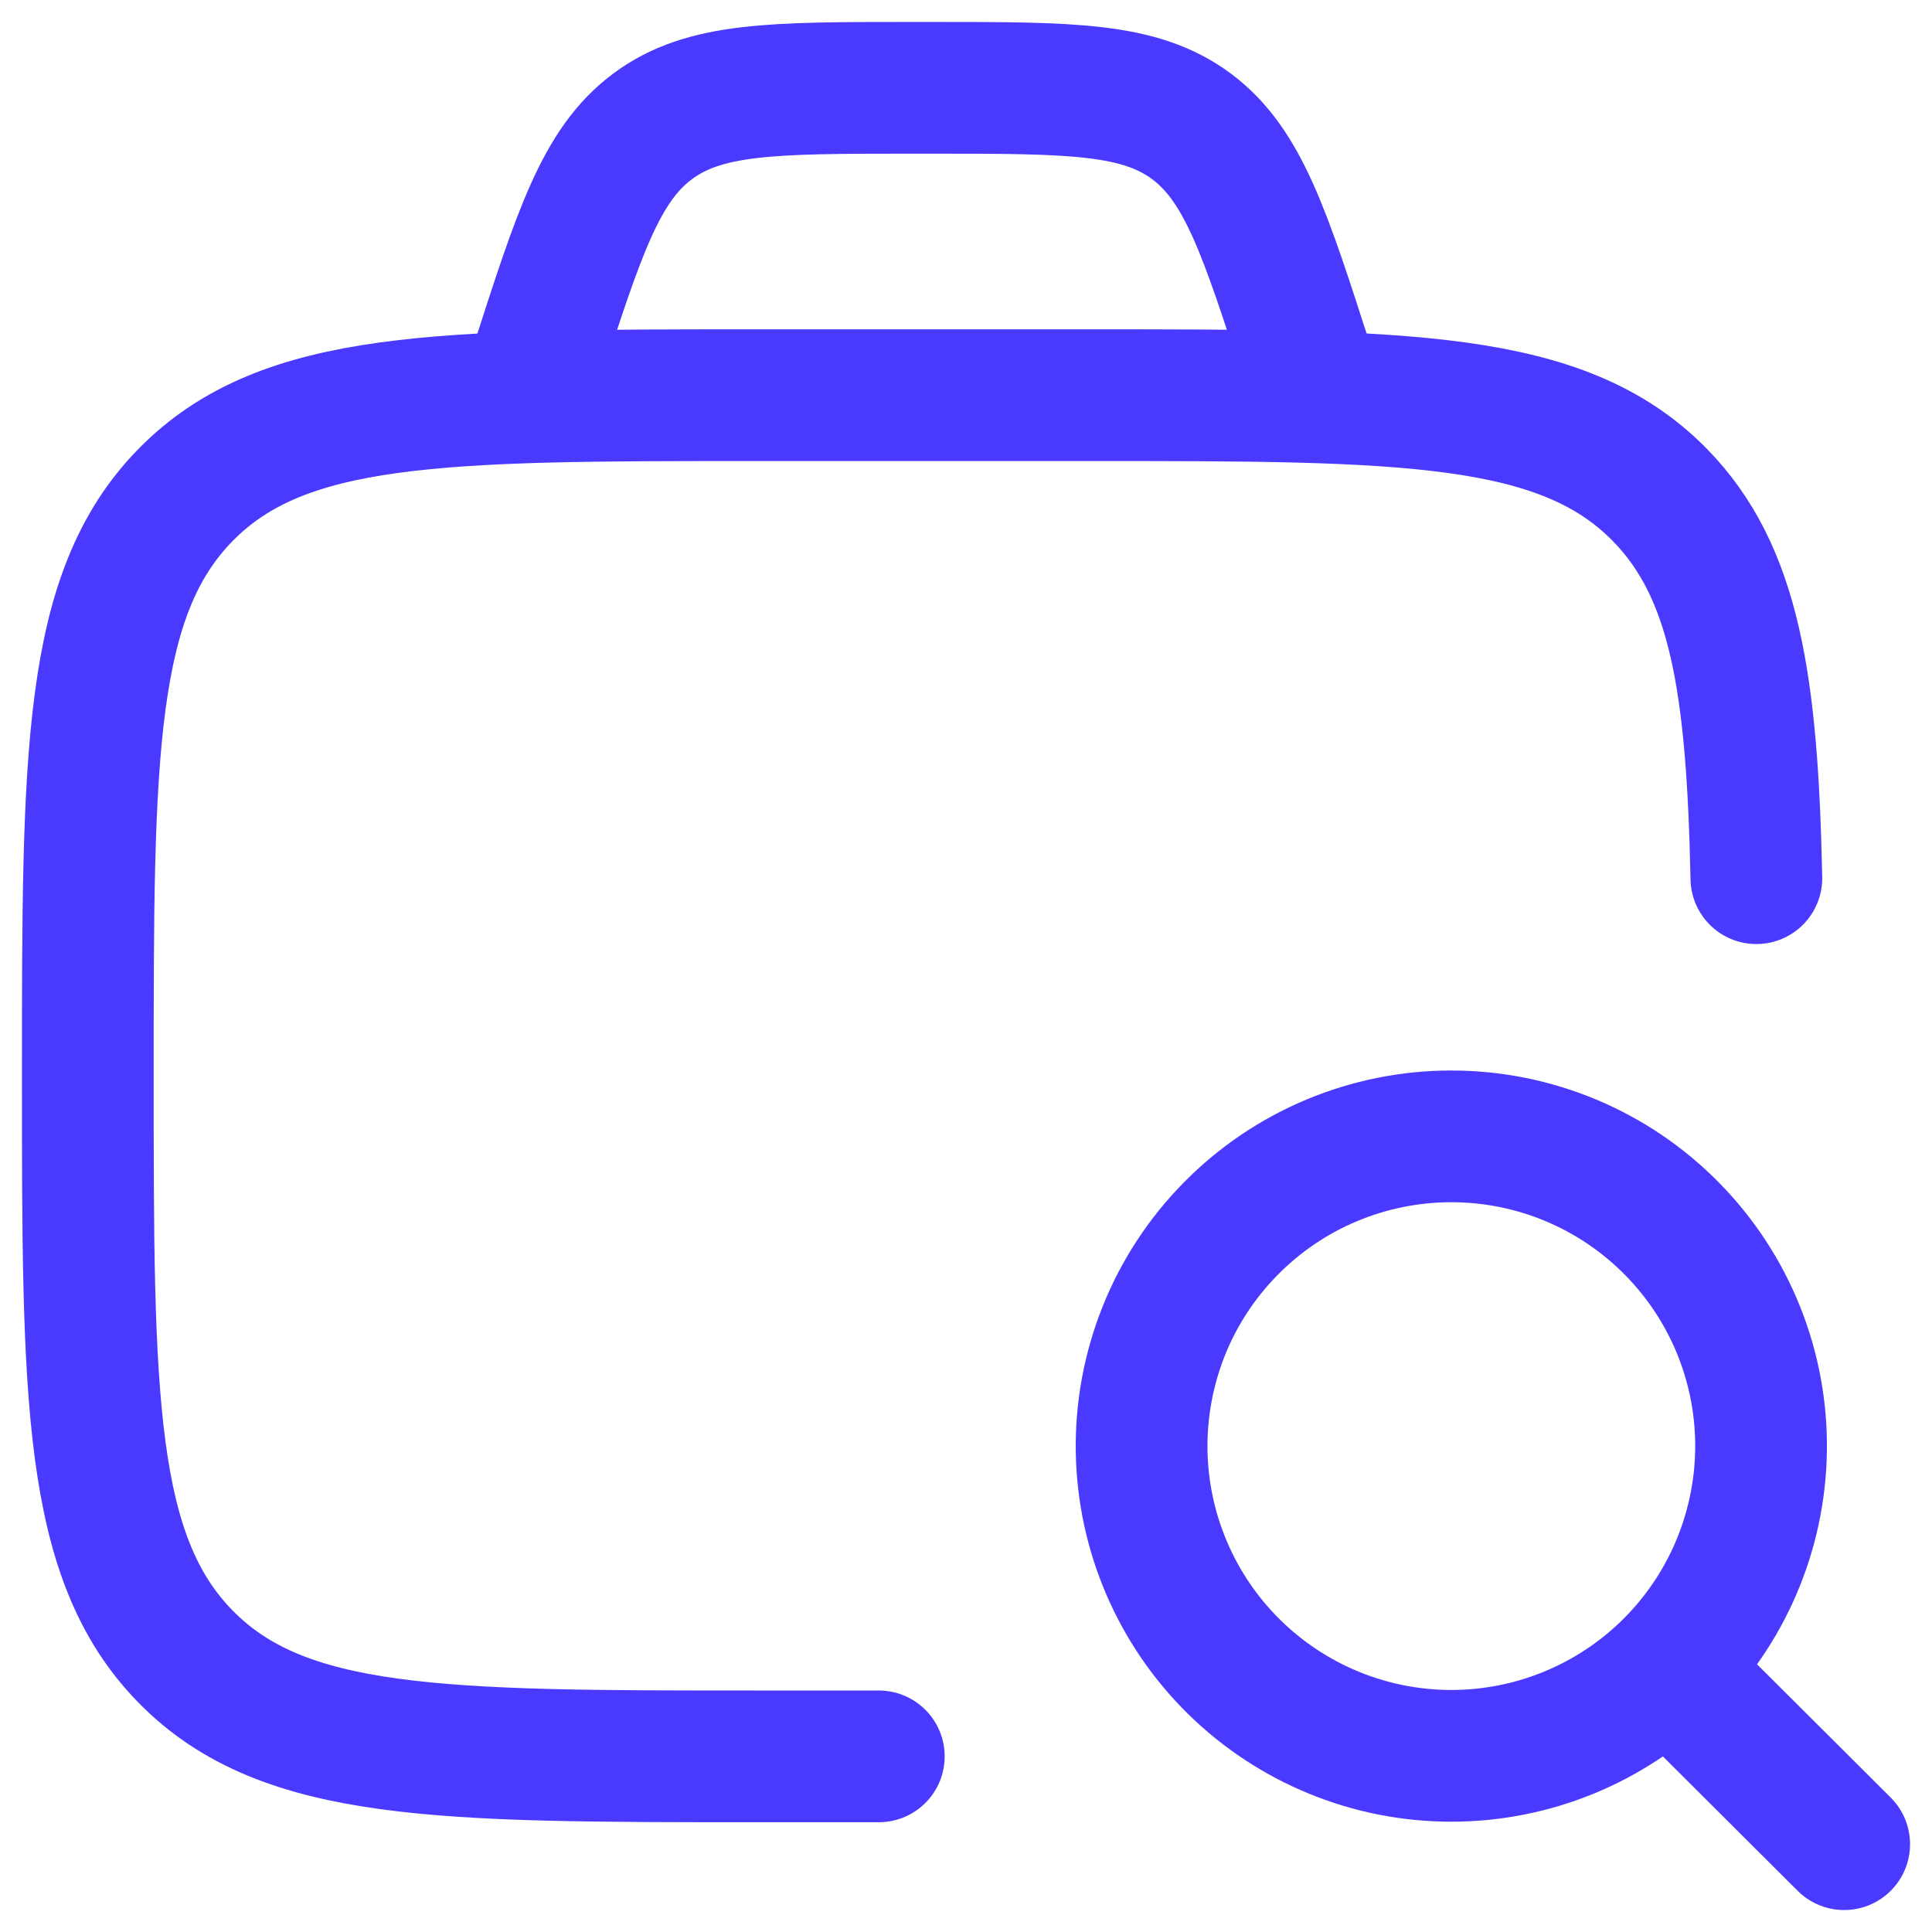
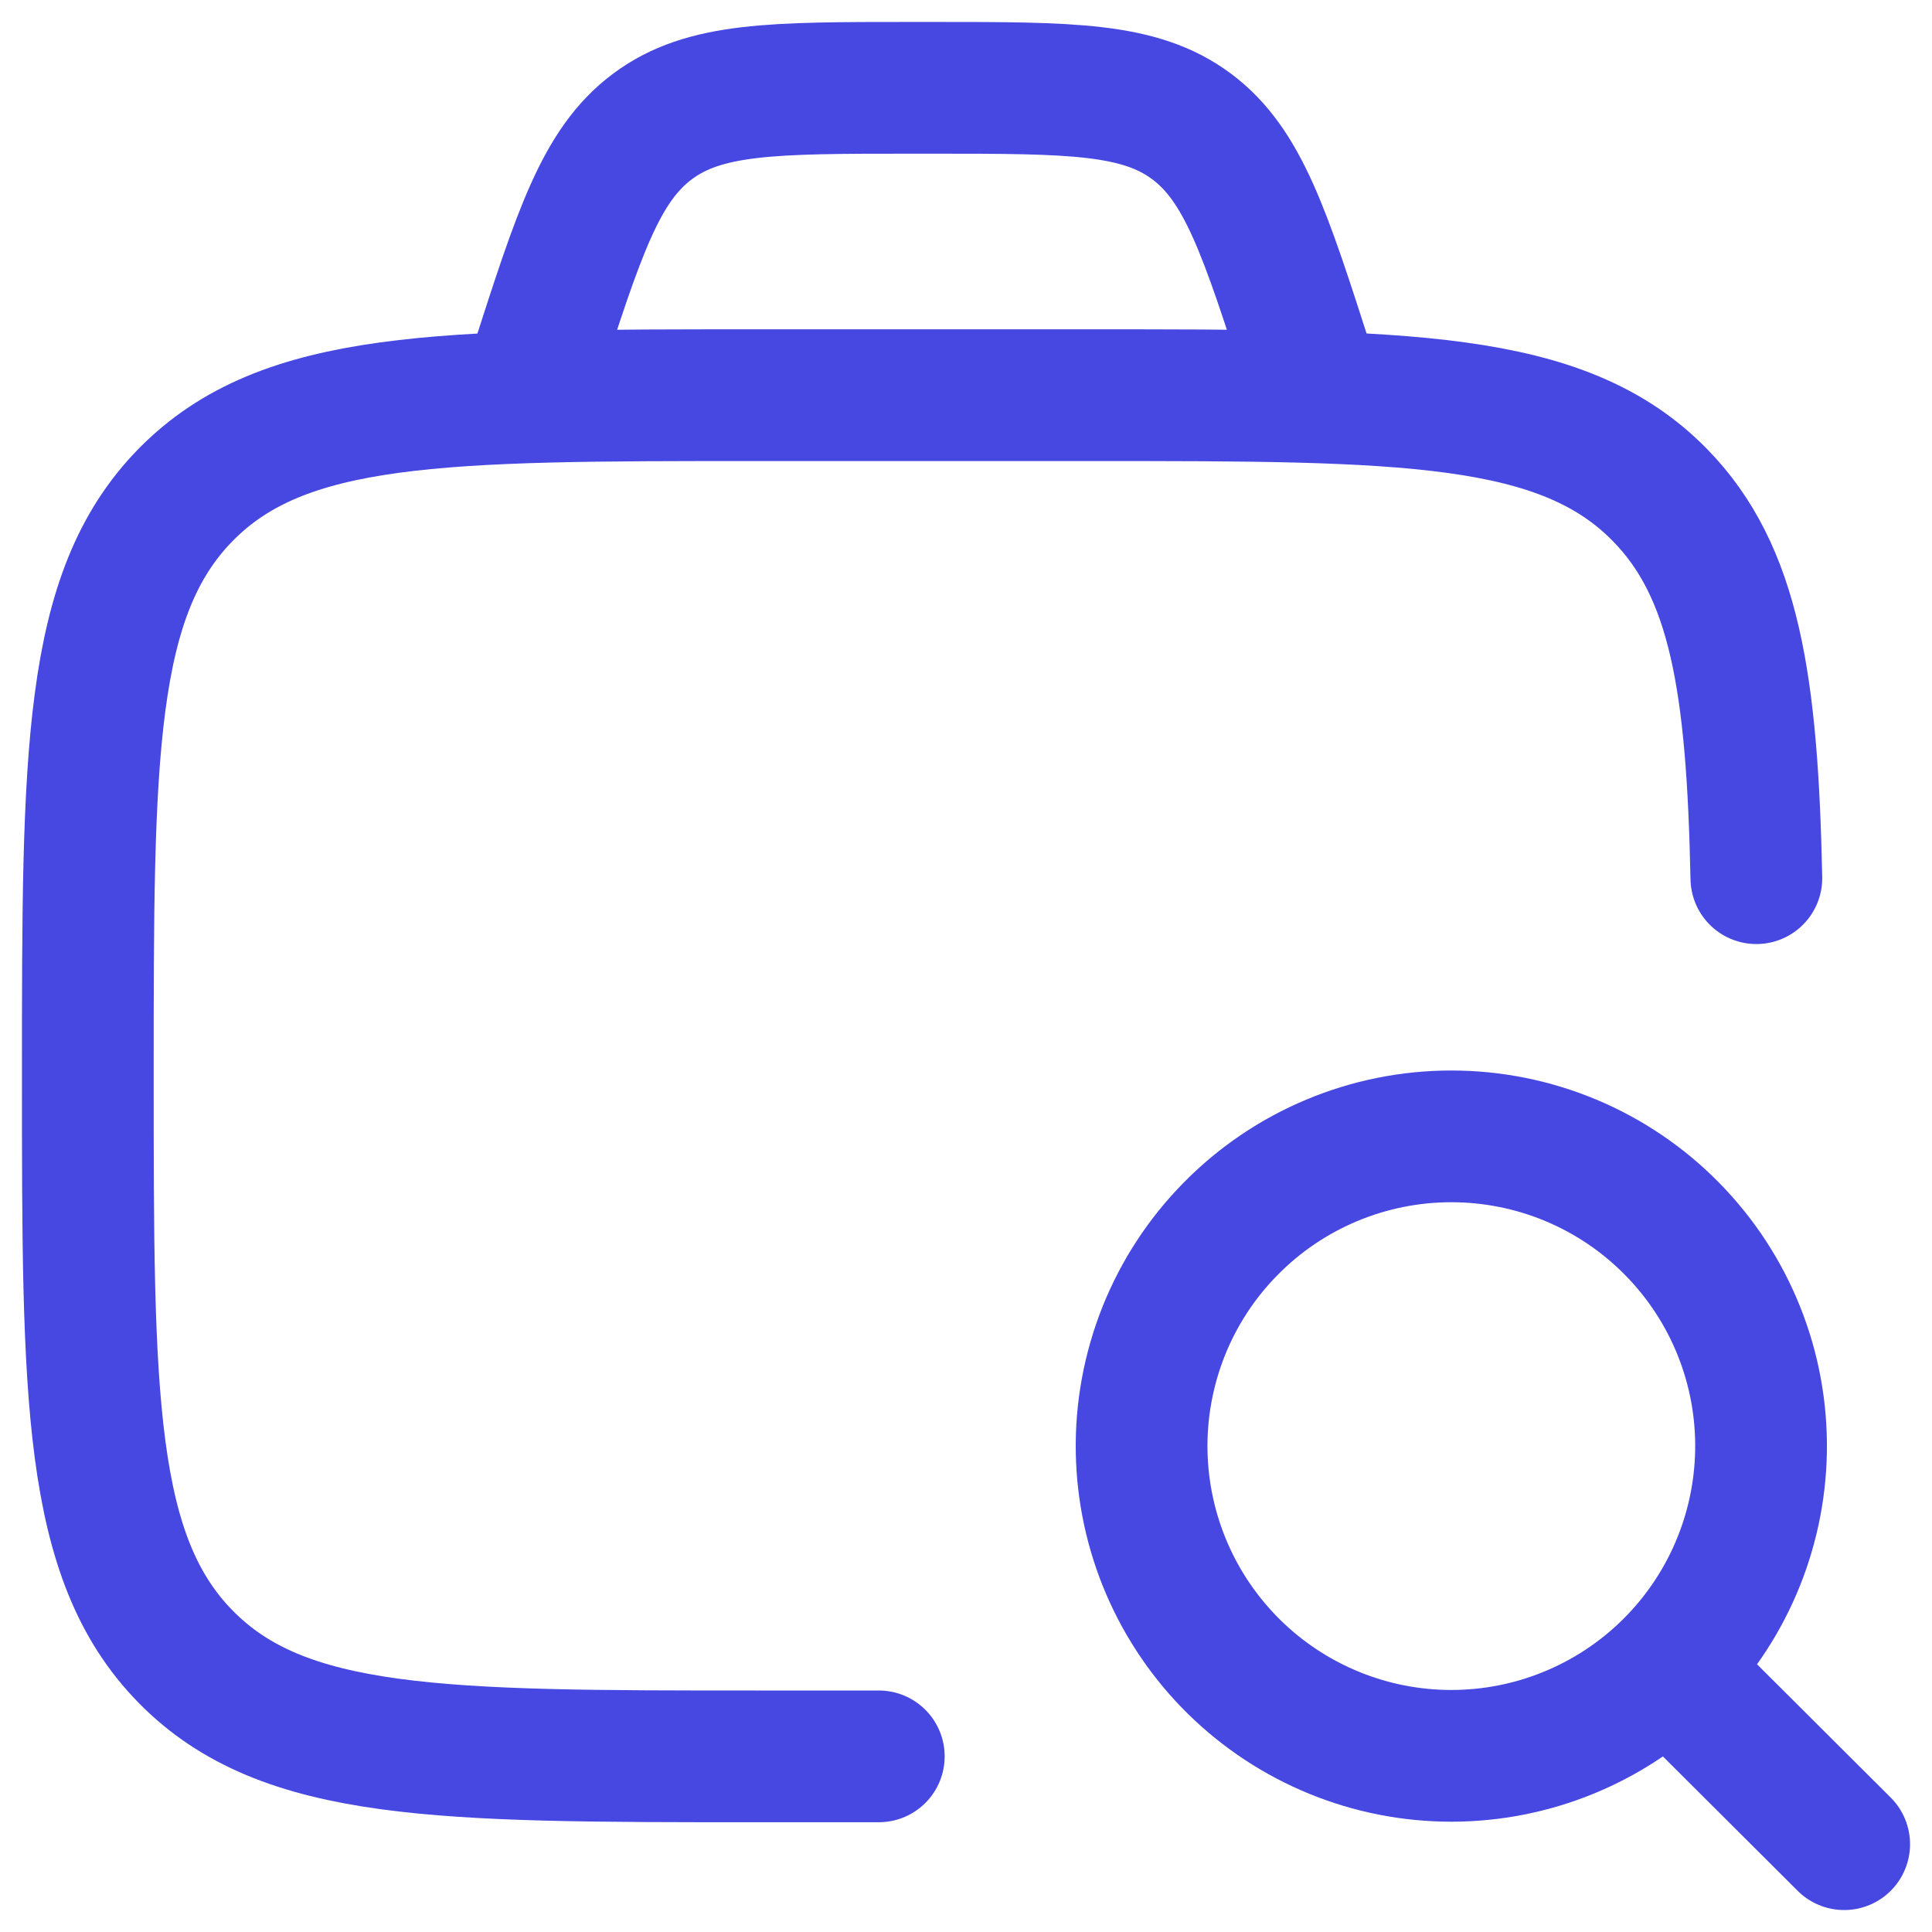
<svg xmlns="http://www.w3.org/2000/svg" width="22" height="22" viewBox="0 0 22 22" fill="none">
-   <path d="M10.007 20H8.605C5.02 20 3.228 20 2.114 18.865C1 17.73 1 15.903 1 12.25C1 8.597 1 6.77 2.114 5.635C3.228 4.5 5.02 4.5 8.605 4.5H12.408C15.993 4.5 17.786 4.5 18.9 5.635C19.757 6.508 19.954 7.791 20 10" stroke="#4A3AFF" stroke-width="1.5" stroke-linecap="round" stroke-linejoin="round" />
-   <path d="M19.017 19.023L21 21M15 4.5L14.9 4.19C14.405 2.65 14.158 1.88 13.569 1.44C12.979 1 12.197 1 10.63 1H10.367C8.802 1 8.019 1 7.43 1.44C6.84 1.88 6.593 2.65 6.098 4.19L6 4.5M20.053 16.526C20.061 16.058 19.976 15.593 19.802 15.158C19.628 14.723 19.37 14.328 19.041 13.994C18.713 13.66 18.322 13.395 17.89 13.214C17.458 13.033 16.995 12.94 16.526 12.94C16.058 12.94 15.595 13.033 15.163 13.214C14.731 13.395 14.34 13.66 14.012 13.994C13.683 14.328 13.425 14.723 13.251 15.158C13.078 15.593 12.992 16.058 13 16.526C13.016 17.451 13.394 18.333 14.054 18.982C14.713 19.63 15.601 19.994 16.526 19.994C17.452 19.994 18.34 19.63 18.999 18.982C19.659 18.333 20.037 17.451 20.053 16.526Z" stroke="#4A3AFF" stroke-width="1.5" stroke-linecap="round" stroke-linejoin="round" />
+   <path d="M10.007 20H8.605C5.02 20 3.228 20 2.114 18.865C1 17.73 1 15.903 1 12.25C1 8.597 1 6.77 2.114 5.635C3.228 4.5 5.02 4.5 8.605 4.5H12.408C15.993 4.5 17.786 4.5 18.9 5.635C19.757 6.508 19.954 7.791 20 10" stroke="#4747E1" stroke-width="1.5" stroke-linecap="round" stroke-linejoin="round" />
+   <path d="M19.017 19.023L21 21M15 4.5L14.9 4.19C14.405 2.65 14.158 1.88 13.569 1.44C12.979 1 12.197 1 10.63 1H10.367C8.802 1 8.019 1 7.43 1.44C6.84 1.88 6.593 2.65 6.098 4.19L6 4.5M20.053 16.526C20.061 16.058 19.976 15.593 19.802 15.158C19.628 14.723 19.37 14.328 19.041 13.994C18.713 13.66 18.322 13.395 17.89 13.214C17.458 13.033 16.995 12.94 16.526 12.94C16.058 12.94 15.595 13.033 15.163 13.214C14.731 13.395 14.34 13.66 14.012 13.994C13.683 14.328 13.425 14.723 13.251 15.158C13.078 15.593 12.992 16.058 13 16.526C13.016 17.451 13.394 18.333 14.054 18.982C14.713 19.63 15.601 19.994 16.526 19.994C17.452 19.994 18.34 19.63 18.999 18.982C19.659 18.333 20.037 17.451 20.053 16.526Z" stroke="#4747E1" stroke-width="1.5" stroke-linecap="round" stroke-linejoin="round" />
</svg>
